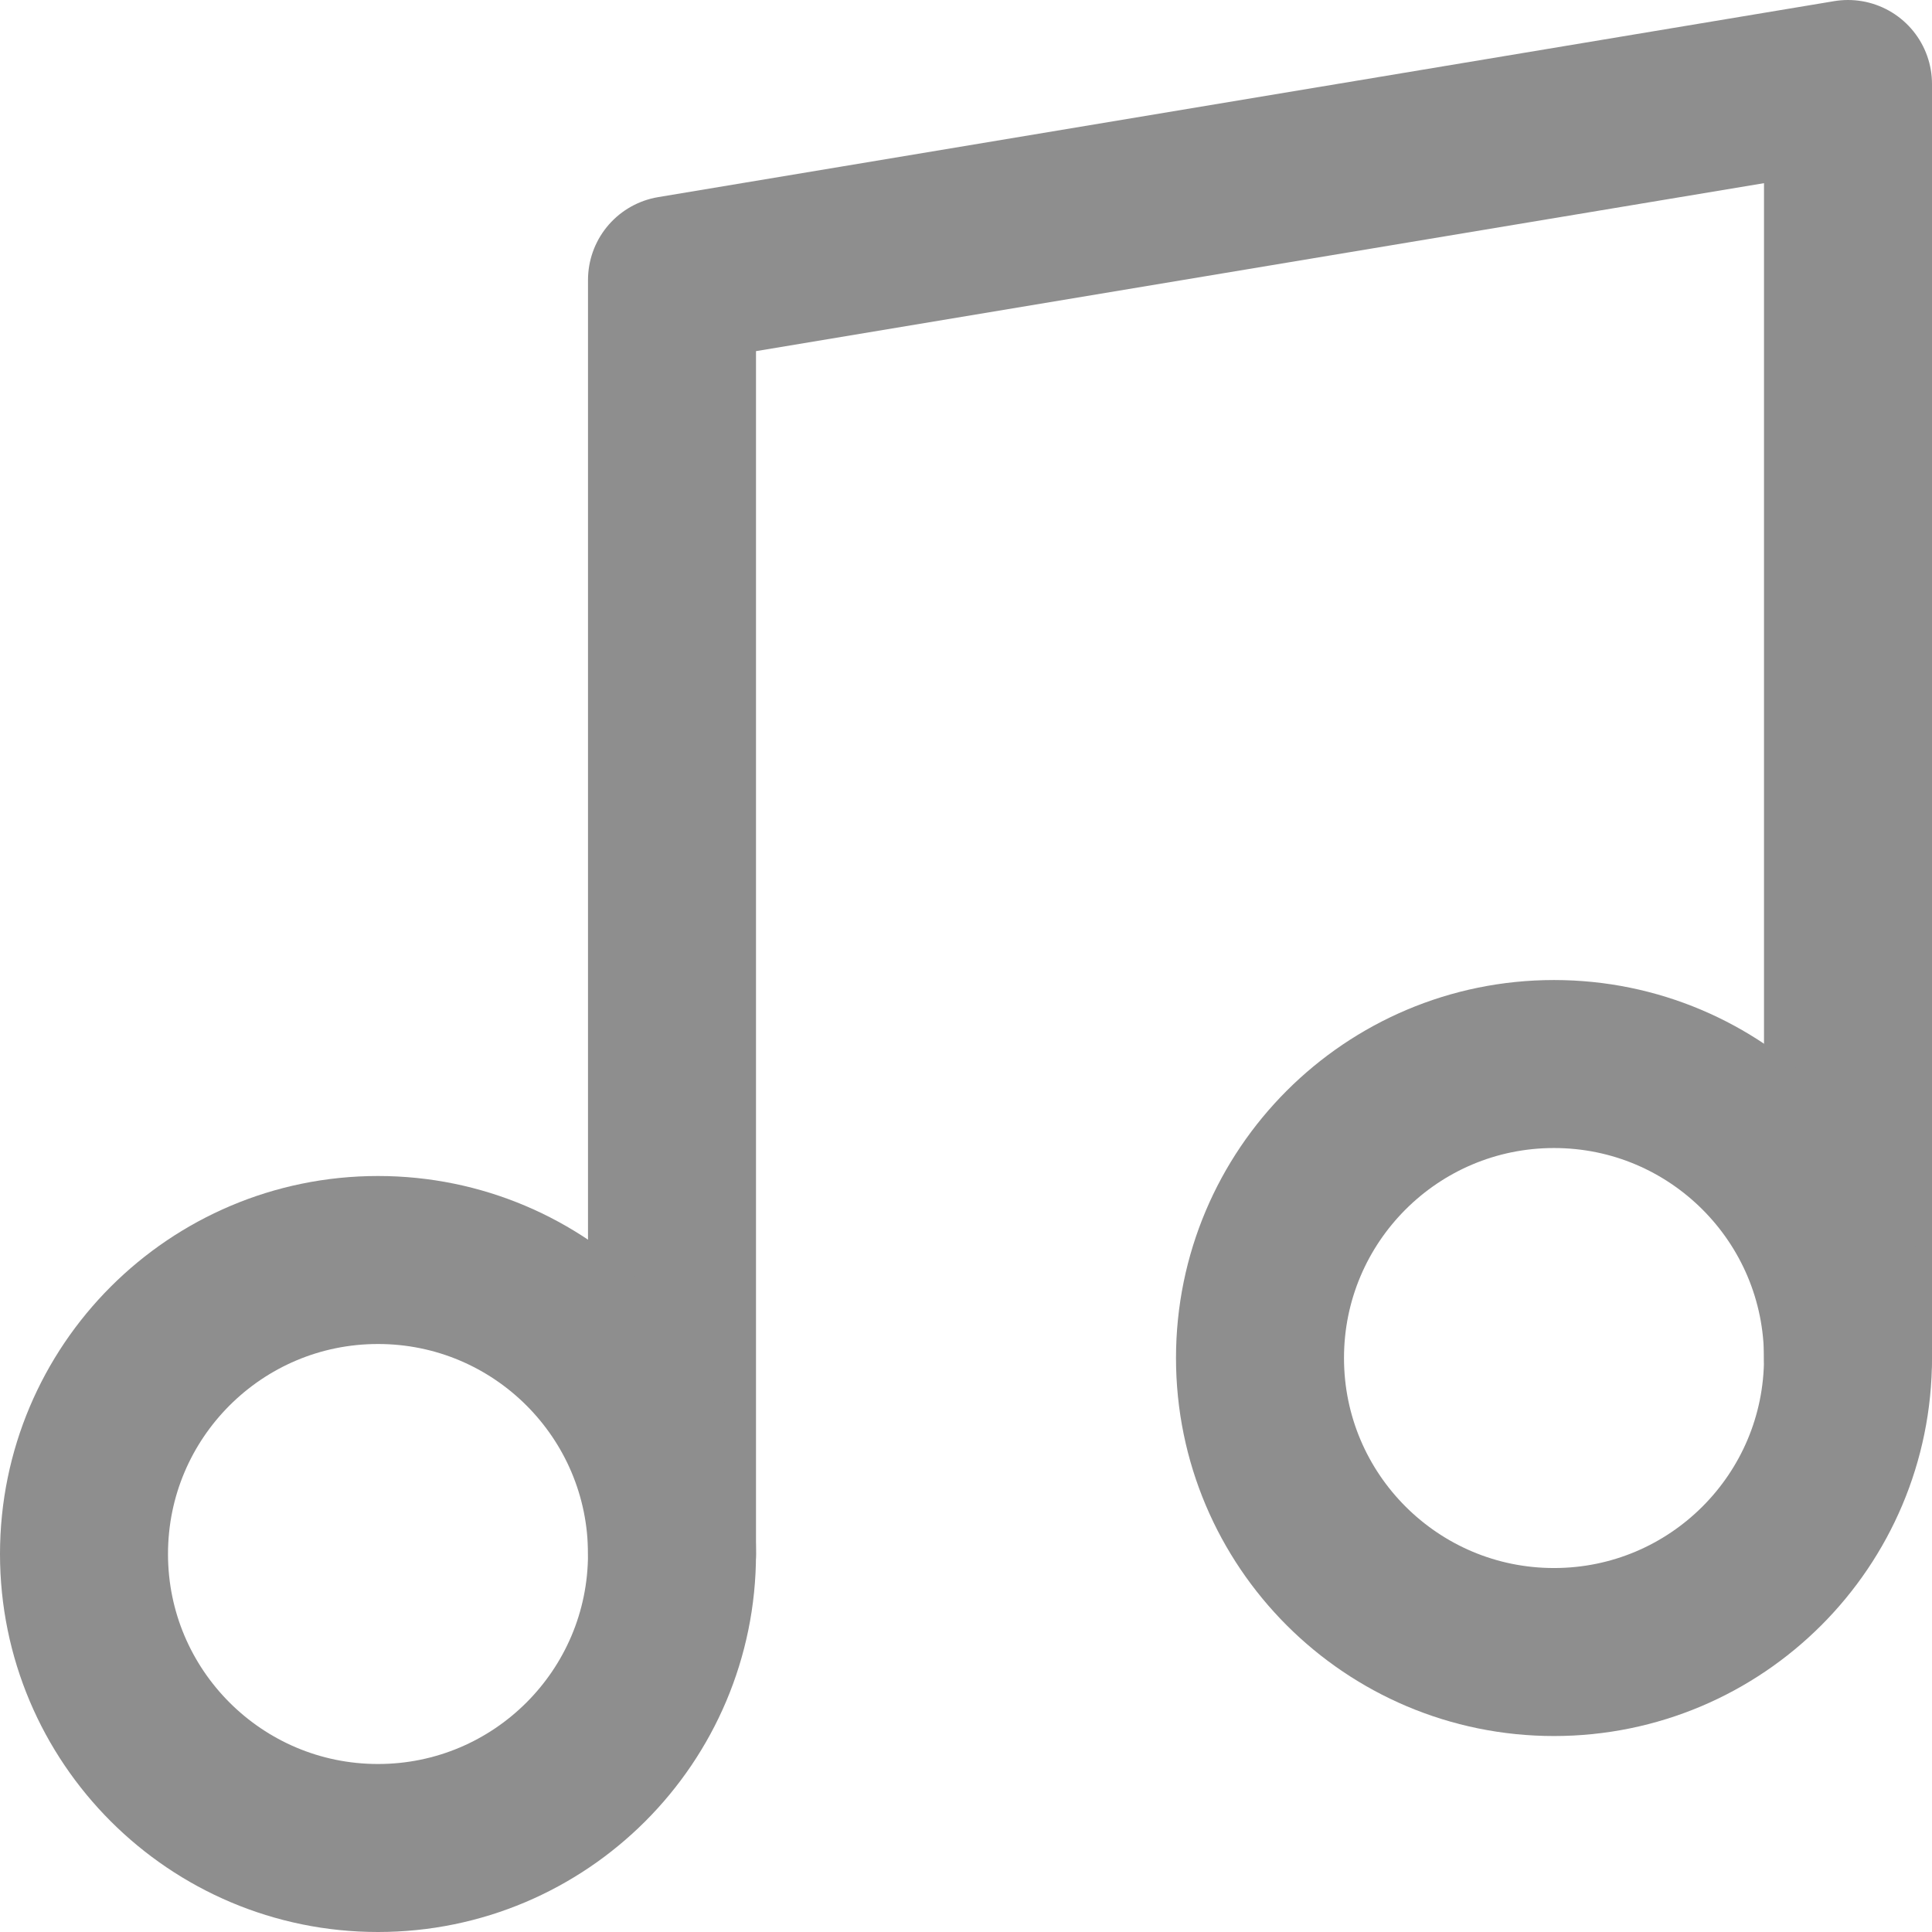
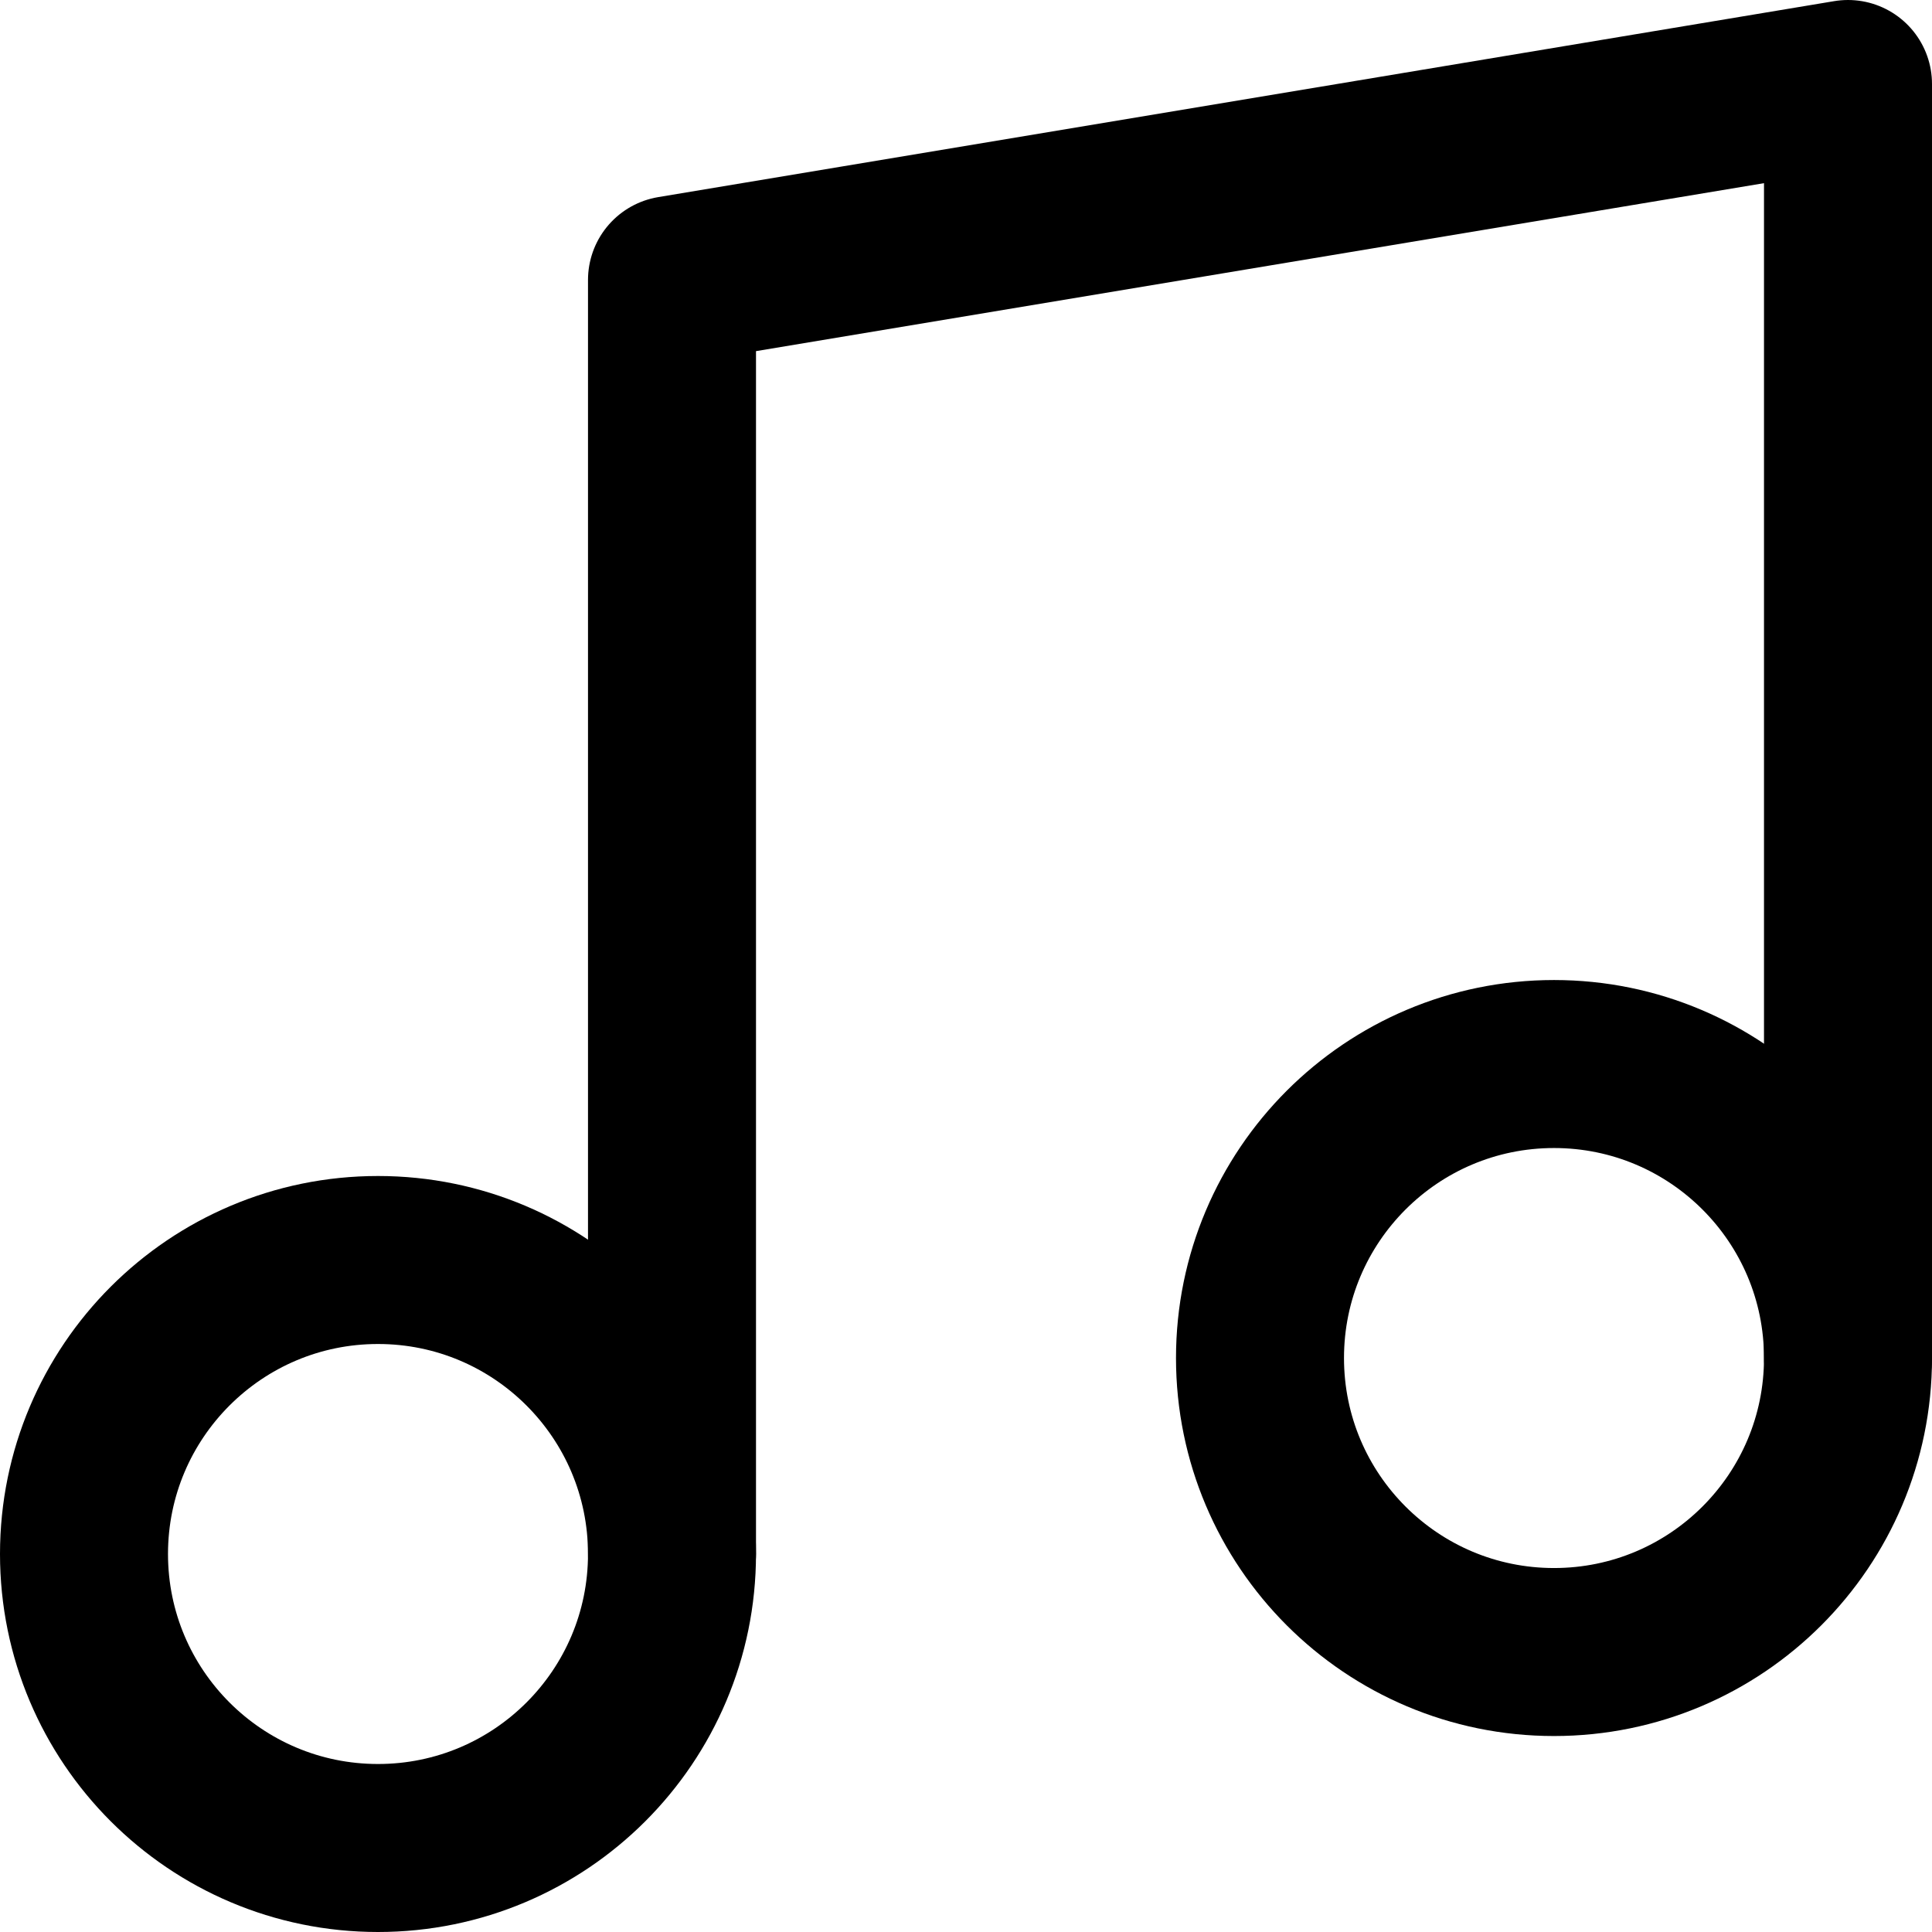
<svg xmlns="http://www.w3.org/2000/svg" width="23" height="23" viewBox="0 0 23 23" fill="none">
-   <path d="M8 18.5V3.333L22 1V16.167" stroke="#8E8E8E" stroke-width="2" stroke-linecap="round" stroke-linejoin="round" />
-   <path d="M4.5 22C6.433 22 8 20.433 8 18.5C8 16.567 6.433 15 4.5 15C2.567 15 1 16.567 1 18.5C1 20.433 2.567 22 4.5 22Z" stroke="#8E8E8E" stroke-width="2" stroke-linecap="round" stroke-linejoin="round" />
-   <path d="M18.5 19.667C20.433 19.667 22 18.1 22 16.167C22 14.234 20.433 12.667 18.5 12.667C16.567 12.667 15 14.234 15 16.167C15 18.1 16.567 19.667 18.5 19.667Z" stroke="#8E8E8E" stroke-width="2" stroke-linecap="round" stroke-linejoin="round" />
+   <path d="M8 18.5V3.333L22 1V16.167" stroke="currentColor" stroke-width="2" stroke-linecap="round" stroke-linejoin="round" />
+   <path d="M4.5 22C6.433 22 8 20.433 8 18.5C8 16.567 6.433 15 4.5 15C2.567 15 1 16.567 1 18.5C1 20.433 2.567 22 4.5 22Z" stroke="currentColor" stroke-width="2" stroke-linecap="round" stroke-linejoin="round" />
+   <path d="M18.5 19.667C20.433 19.667 22 18.1 22 16.167C22 14.234 20.433 12.667 18.5 12.667C16.567 12.667 15 14.234 15 16.167C15 18.1 16.567 19.667 18.5 19.667Z" stroke="currentColor" stroke-width="2" stroke-linecap="round" stroke-linejoin="round" />
</svg>
